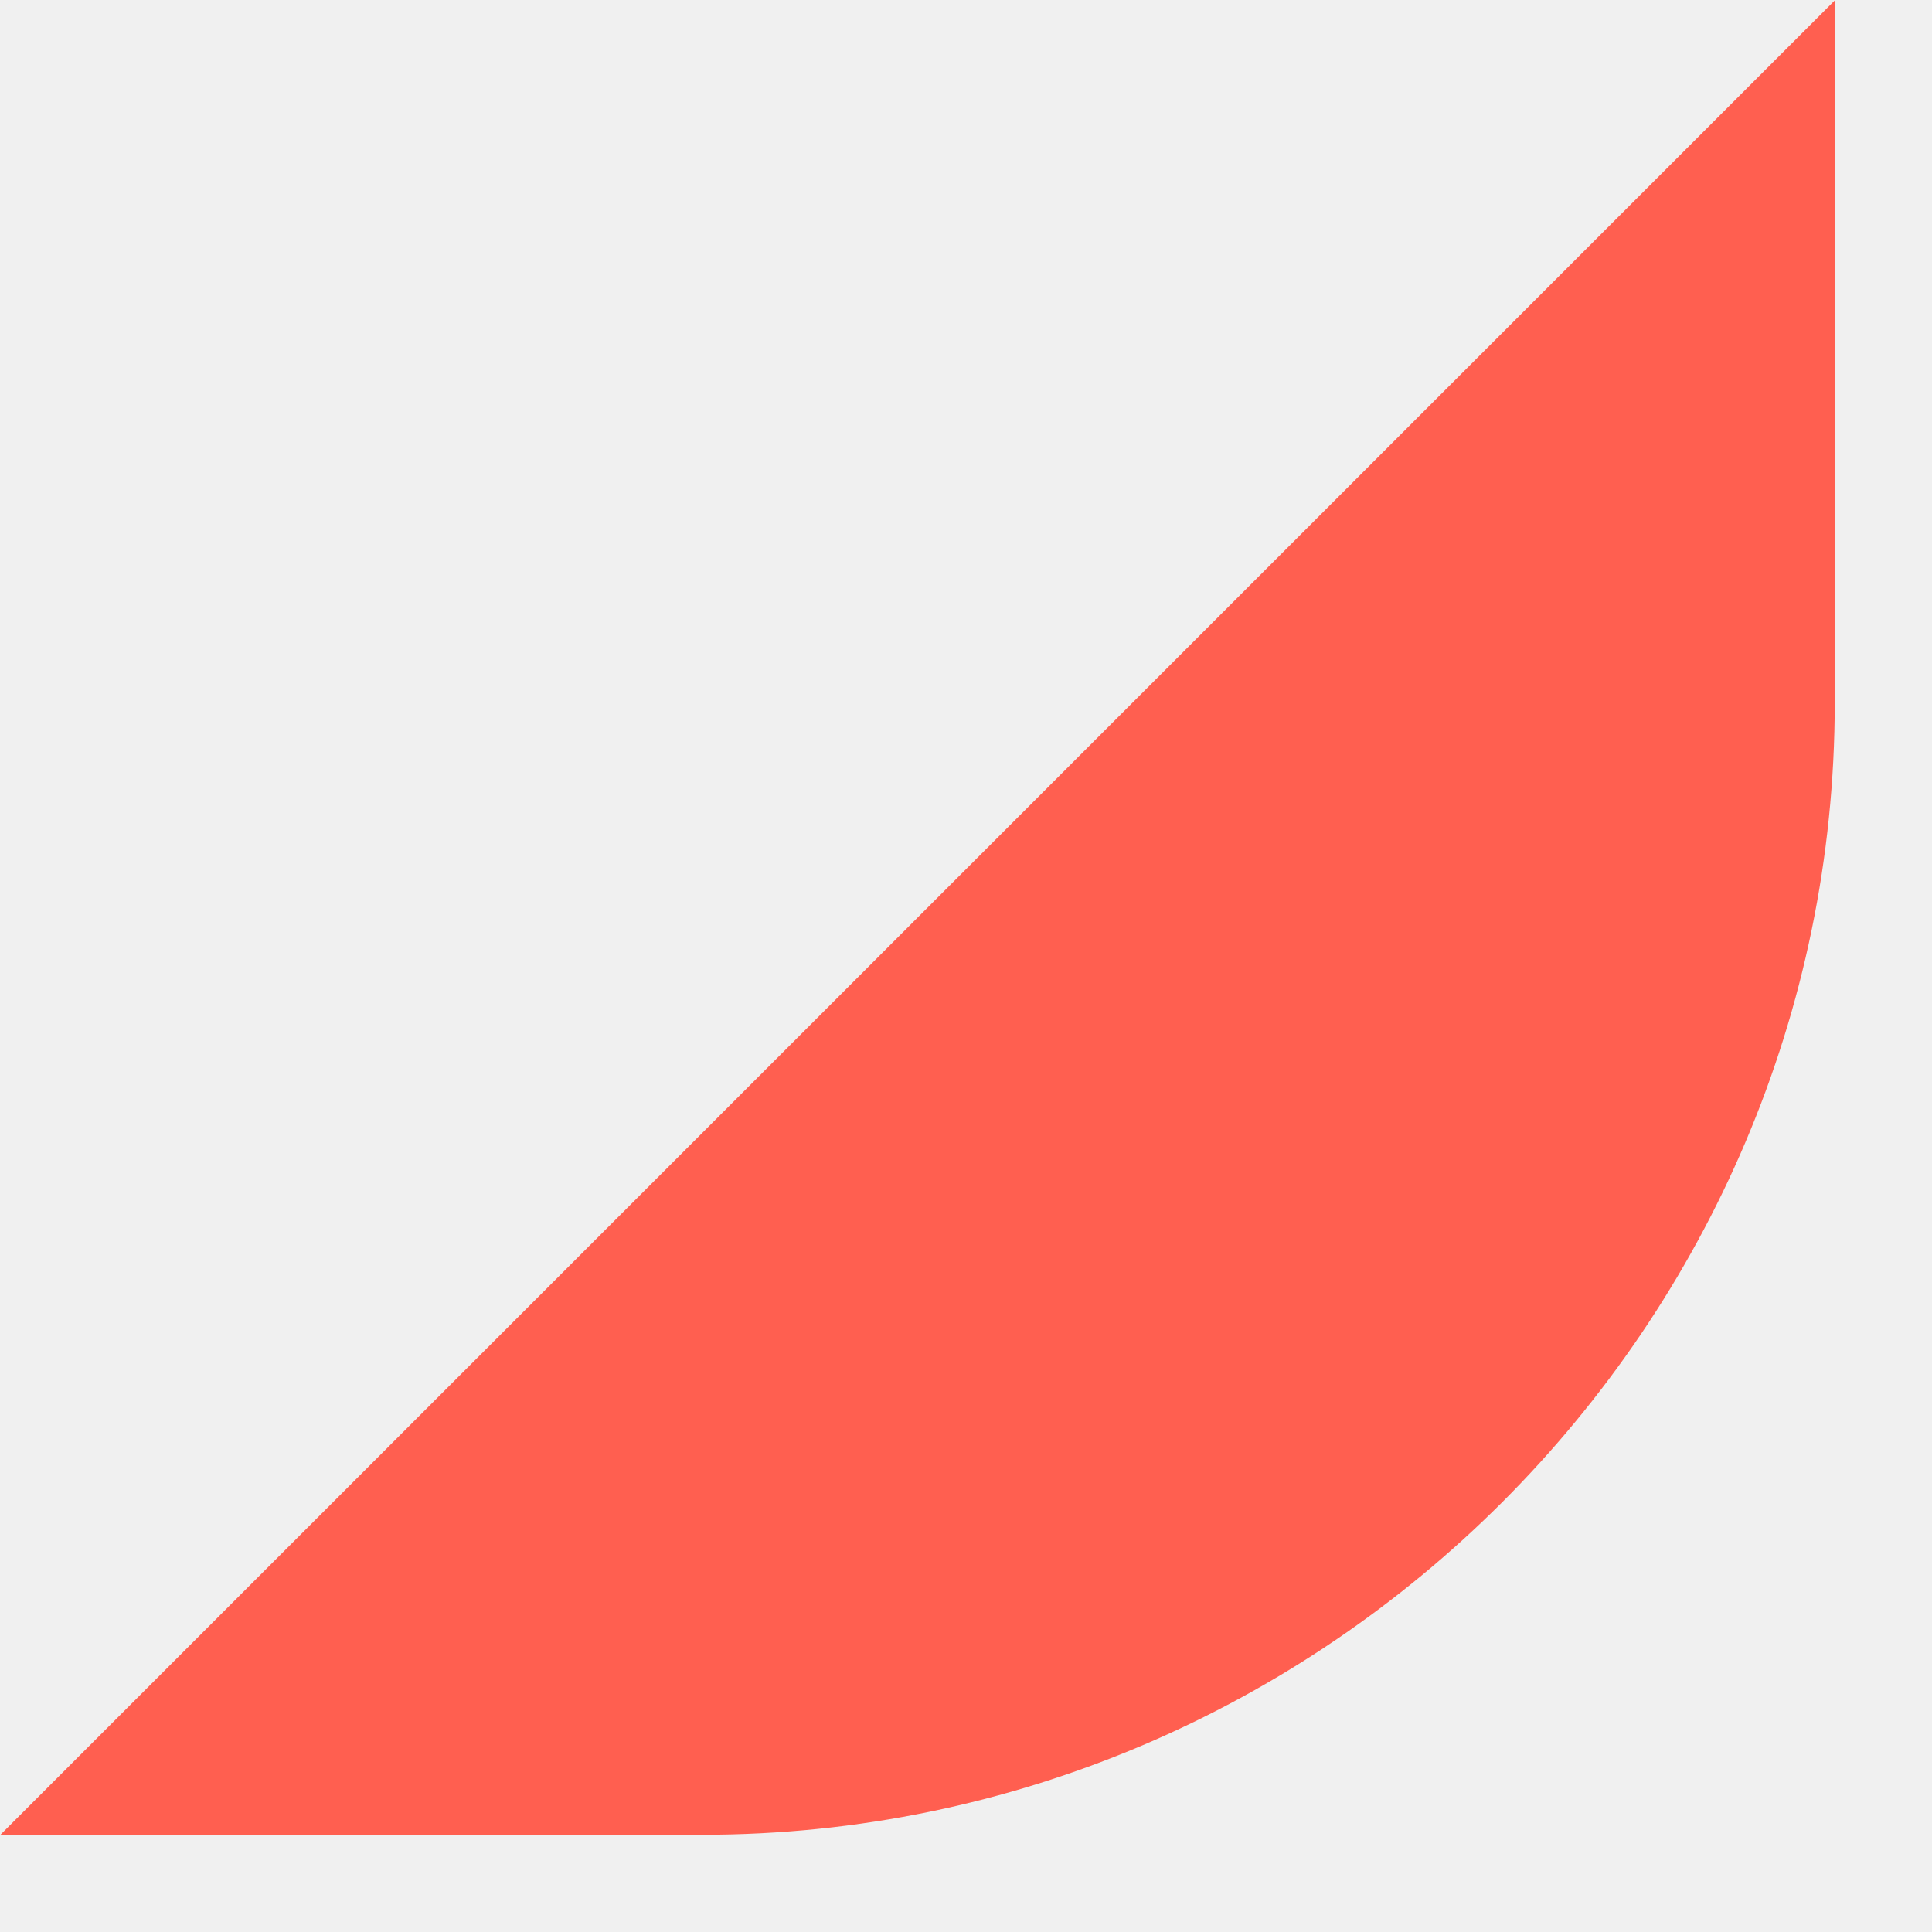
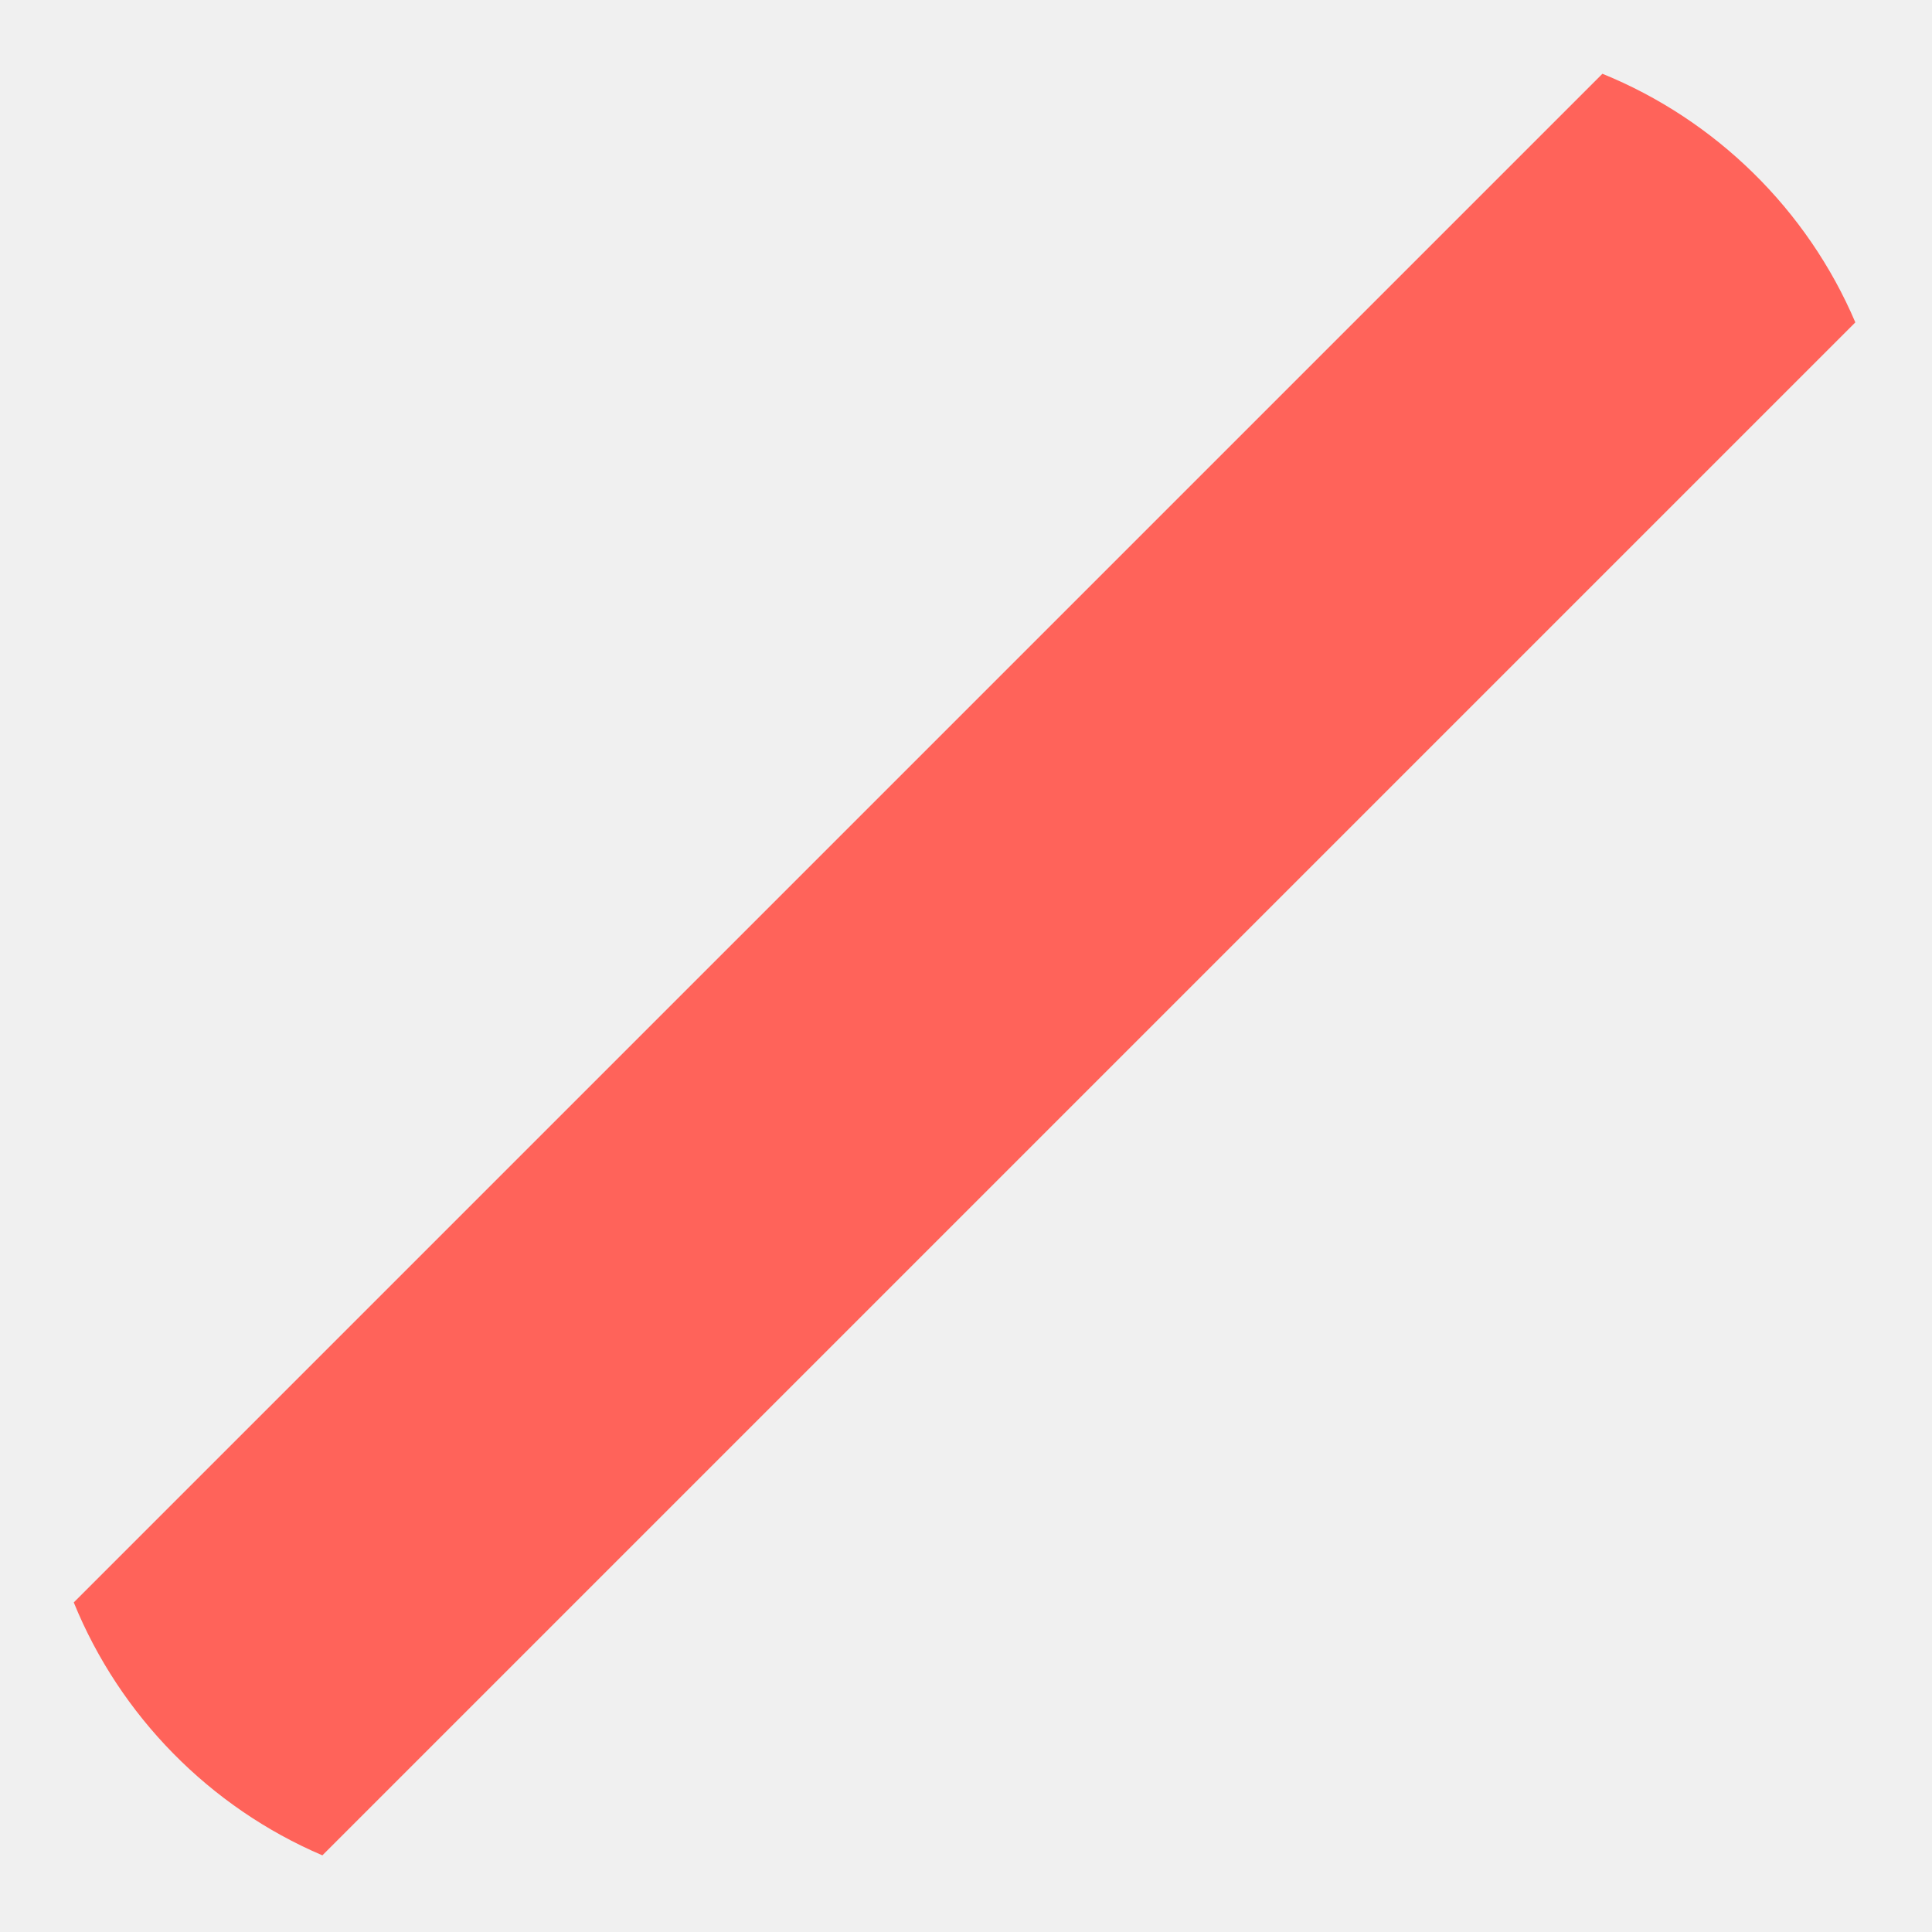
- <svg xmlns="http://www.w3.org/2000/svg" version="1.1" width="9px" height="9px">
+ <svg xmlns="http://www.w3.org/2000/svg" version="1.1" width="22px" height="22px">
  <defs>
    <pattern id="BGPattern" patternUnits="userSpaceOnUse" alignment="0 0" imageRepeat="None" />
-     <mask fill="white" id="Clip1285">
-       <path d="M 8.547 3.273  L 8.547 0.002  L 0.002 8.547  L 3.273 8.547  C 6.175 8.547  8.547 6.173  8.547 3.273  Z " fill-rule="evenodd" />
+     <mask fill="white" id="Clip2477">
+       <path d="M 18.247 0.84  L 0.84 18.247  C 1.365 19.538  2.391 20.581  3.671 21.127  L 21.127 3.671  C 20.581 2.389  19.538 1.365  18.247 0.84  Z " fill-rule="evenodd" />
    </mask>
  </defs>
-   <g transform="matrix(1 0 0 1 -105 -1356 )">
-     <path d="M 8.547 3.273  L 8.547 0.002  L 0.002 8.547  L 3.273 8.547  C 6.175 8.547  8.547 6.173  8.547 3.273  Z " fill-rule="nonzero" fill="rgba(255, 95, 80, 1)" stroke="none" transform="matrix(1 0 0 1 105 1356 )" class="fill" />
-     <path d="M 8.547 3.273  L 8.547 0.002  L 0.002 8.547  L 3.273 8.547  C 6.175 8.547  8.547 6.173  8.547 3.273  Z " stroke-width="0" stroke-dasharray="0" stroke="rgba(255, 255, 255, 0)" fill="none" transform="matrix(1 0 0 1 105 1356 )" class="stroke" mask="url(#Clip1285)" />
+   <g transform="matrix(1 0 0 1 -92 -1343 )">
+     <path d="M 18.247 0.84  L 0.84 18.247  C 1.365 19.538  2.391 20.581  3.671 21.127  L 21.127 3.671  C 20.581 2.389  19.538 1.365  18.247 0.84  Z " fill-rule="nonzero" fill="rgba(255, 99, 90, 1)" stroke="none" transform="matrix(1 0 0 1 92 1343 )" class="fill" />
+     <path d="M 18.247 0.84  L 0.84 18.247  C 1.365 19.538  2.391 20.581  3.671 21.127  L 21.127 3.671  C 20.581 2.389  19.538 1.365  18.247 0.84  Z " stroke-width="0" stroke-dasharray="0" stroke="rgba(255, 255, 255, 0)" fill="none" transform="matrix(1 0 0 1 92 1343 )" class="stroke" mask="url(#Clip2477)" />
  </g>
</svg>
